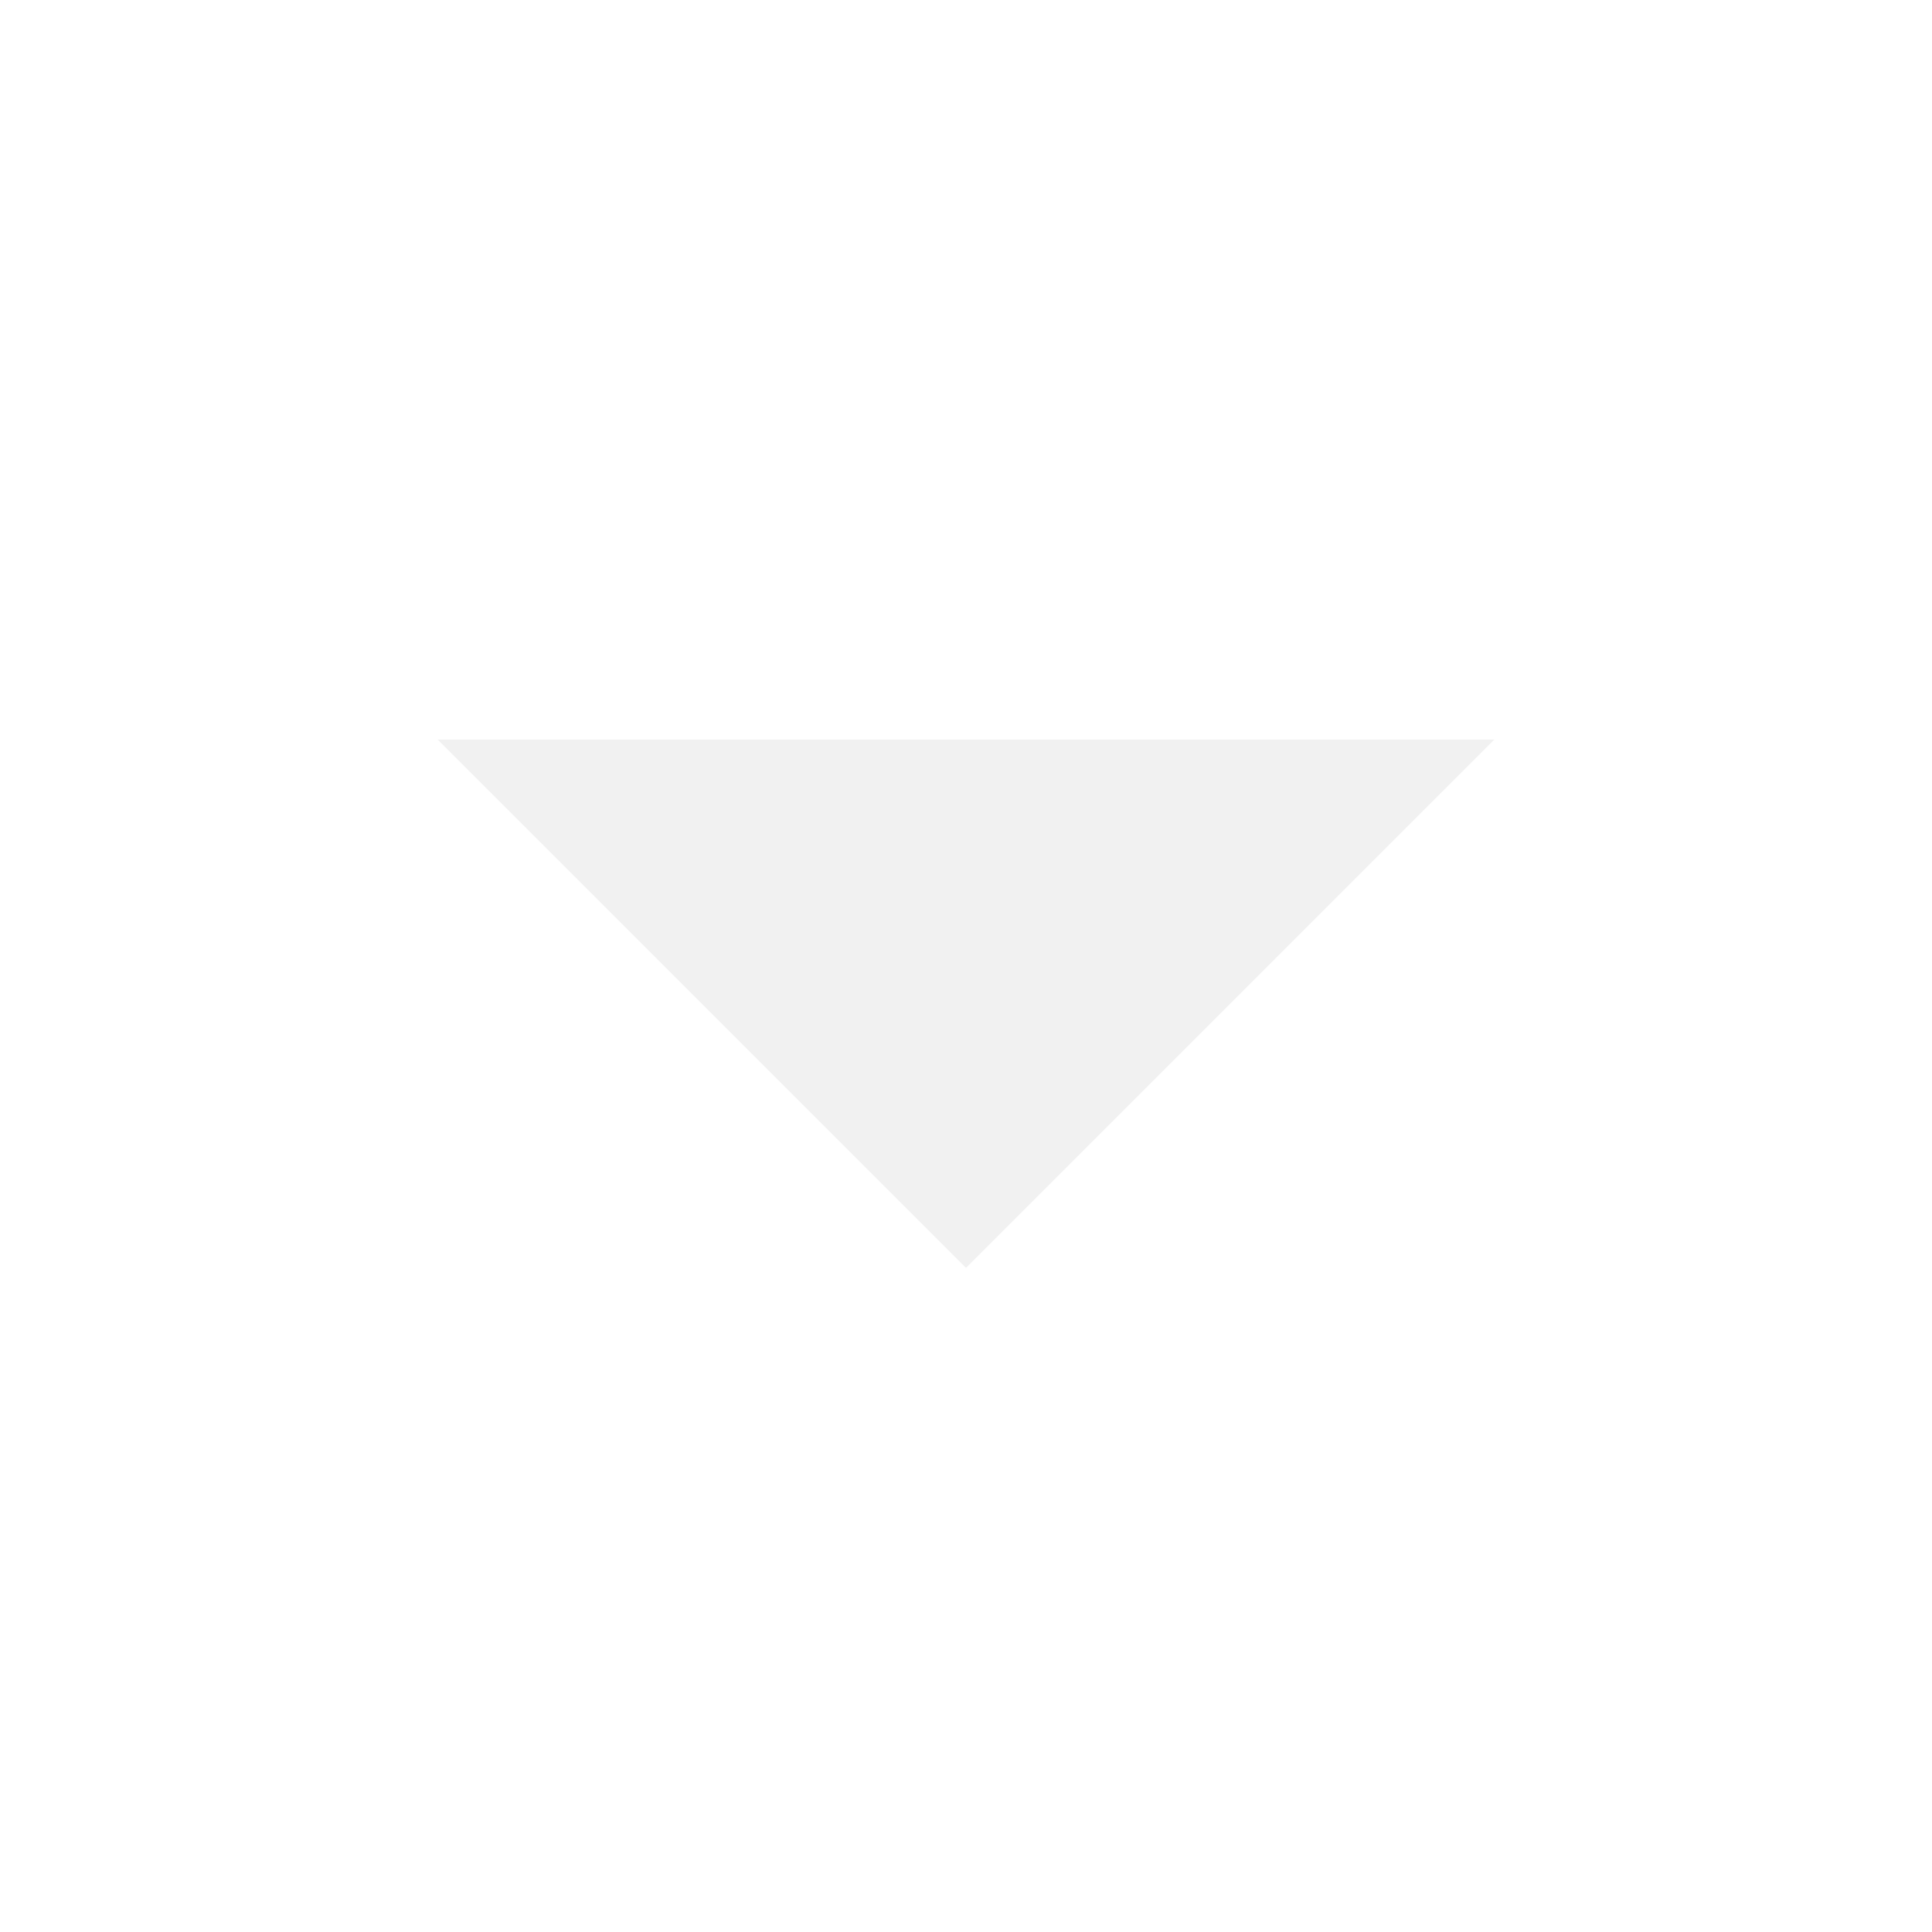
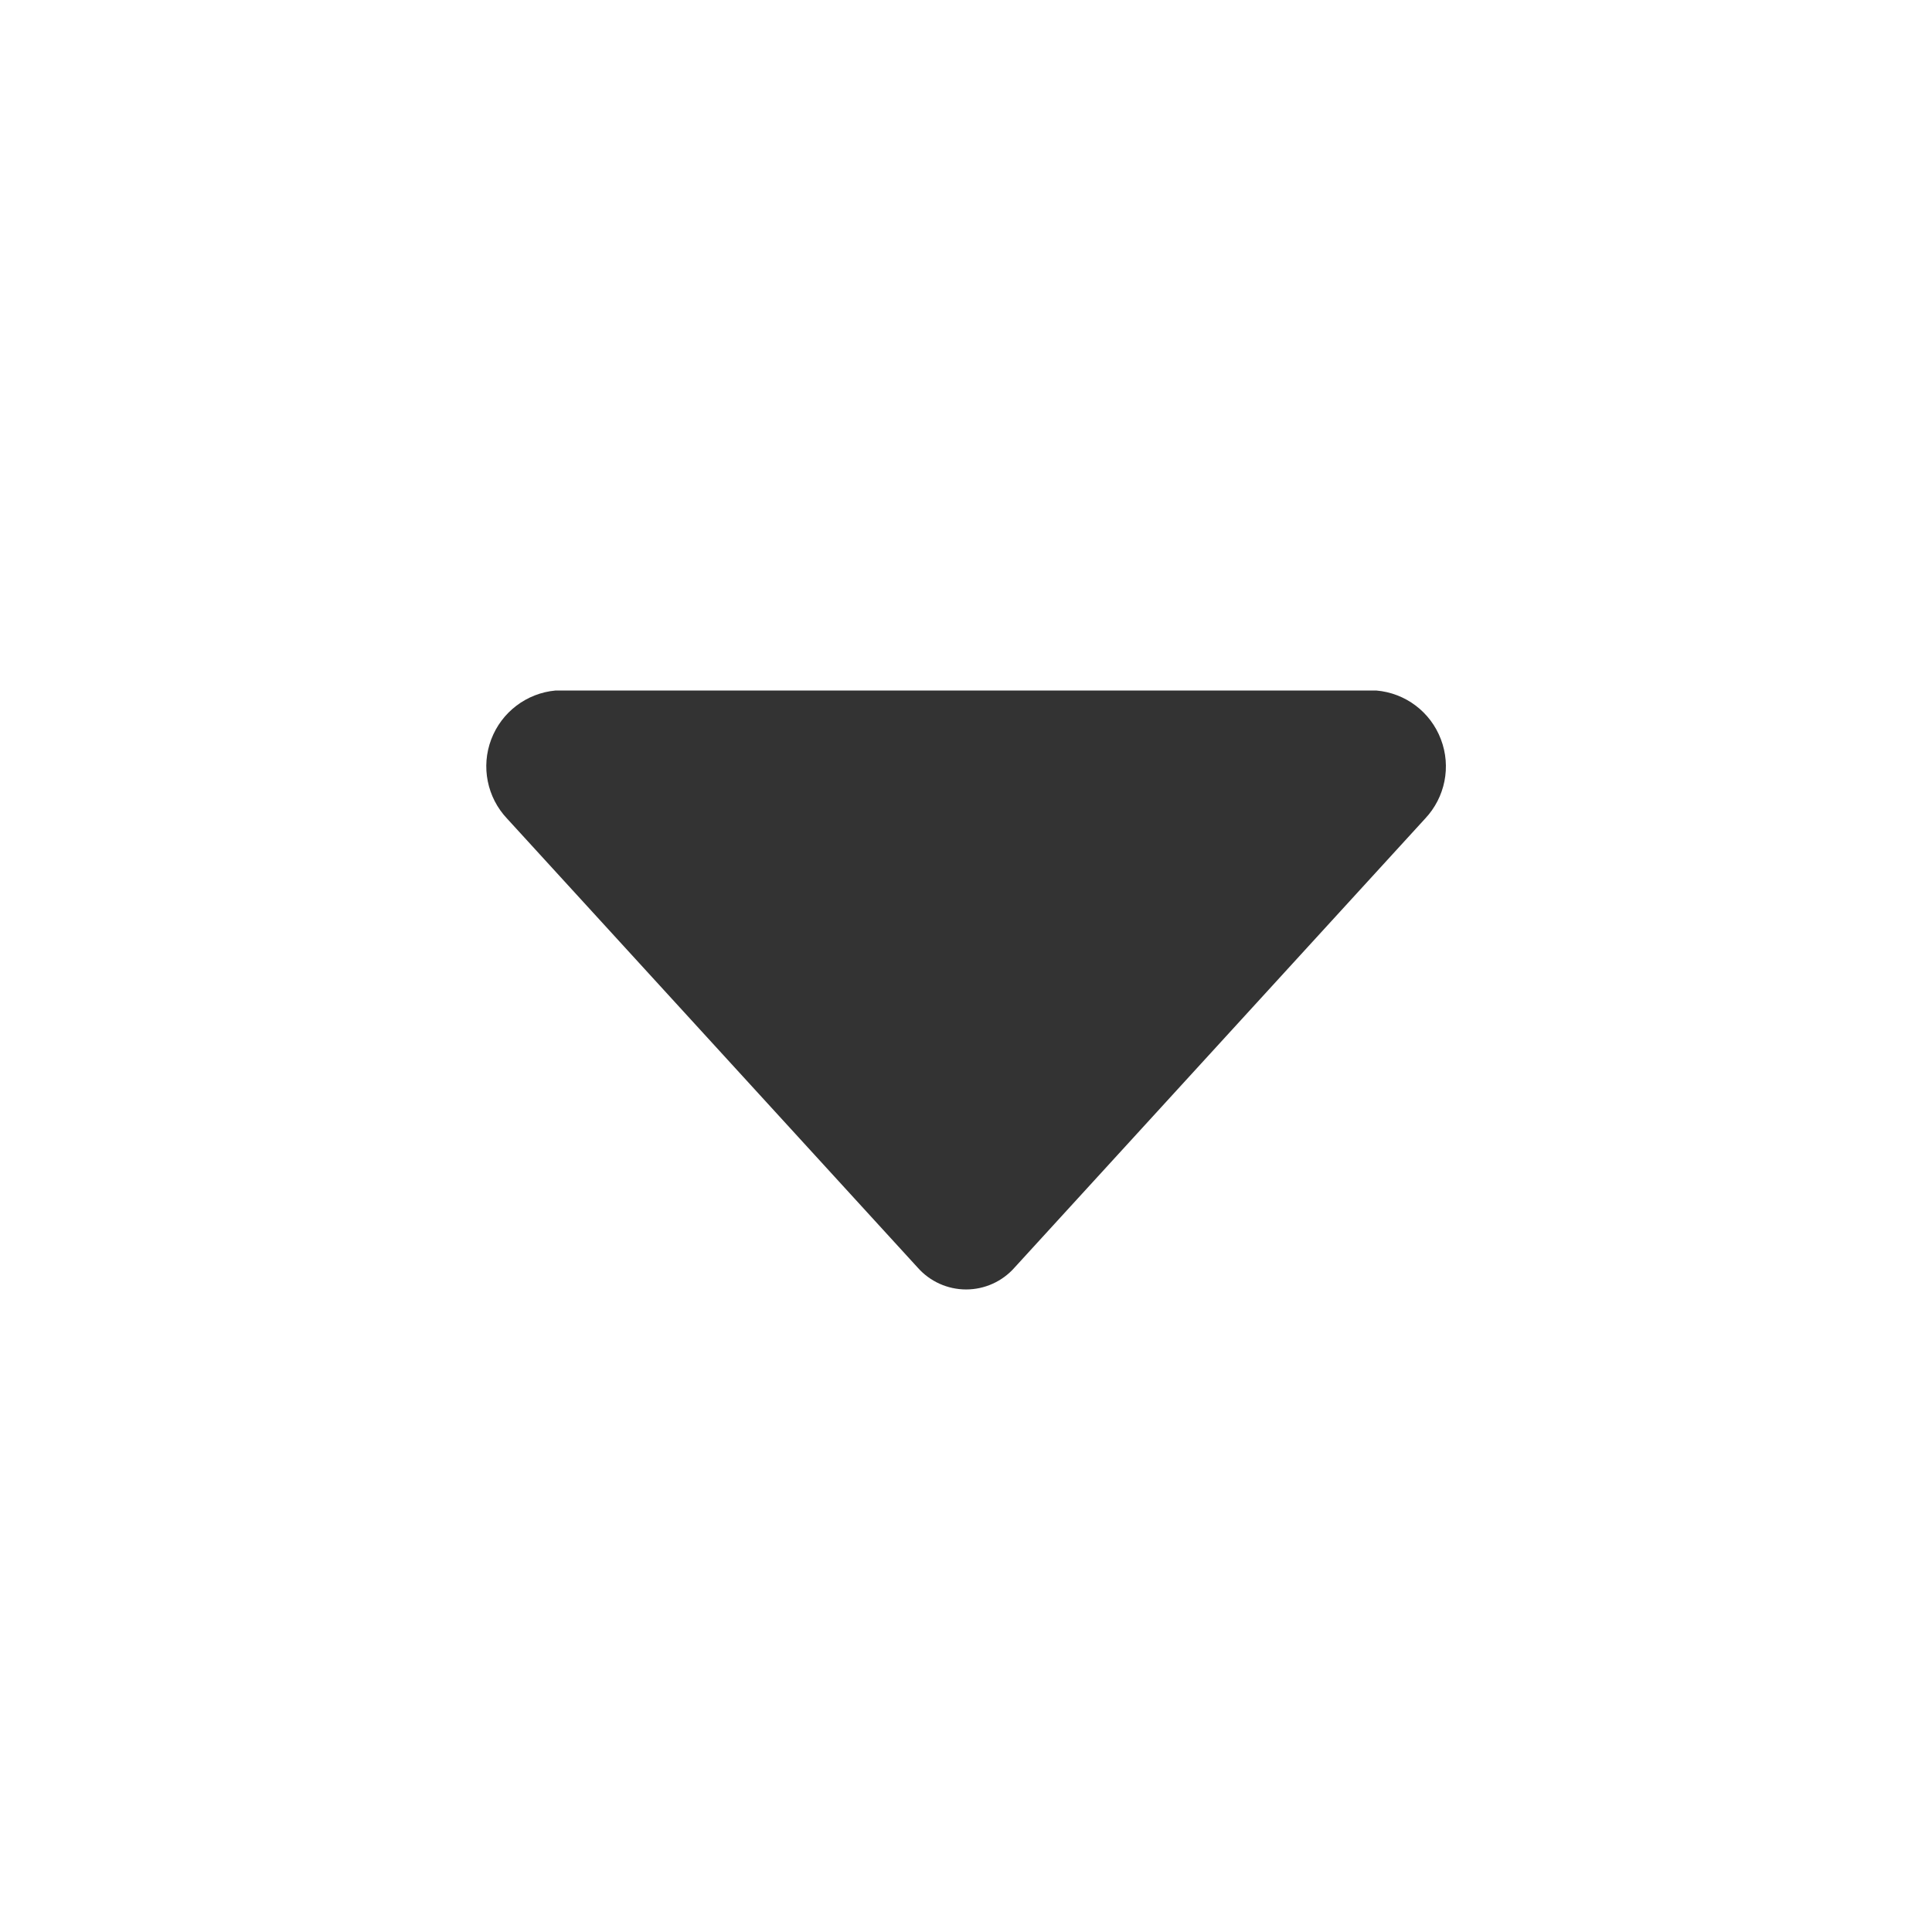
- <svg xmlns="http://www.w3.org/2000/svg" t="1558333314957" class="icon" style="" viewBox="0 0 1024 1024" version="1.1" p-id="2260" width="64" height="64">
+ <svg xmlns="http://www.w3.org/2000/svg" t="1564125259410" class="icon" viewBox="0 0 1024 1024" version="1.1" p-id="3771" width="48" height="48">
  <defs>
    <style type="text/css" />
  </defs>
-   <path d="M232 392L512 672l280-280z" fill="#f1f1f1" p-id="2261" />
+   <path d="M755.342 433.89L537.778 671.8a34.238 34.238 0 0 1-25.718 11.637 34.238 34.238 0 0 1-25.72-11.637L268.777 433.89c-10.621-11.218-13.903-27.568-8.414-42.009s18.737-24.525 34.133-25.897h434.949c15.455 1.313 28.761 11.337 34.251 25.838 5.55 14.5 2.268 30.79-8.354 42.068z" fill="#333333" p-id="3772" />
</svg>
